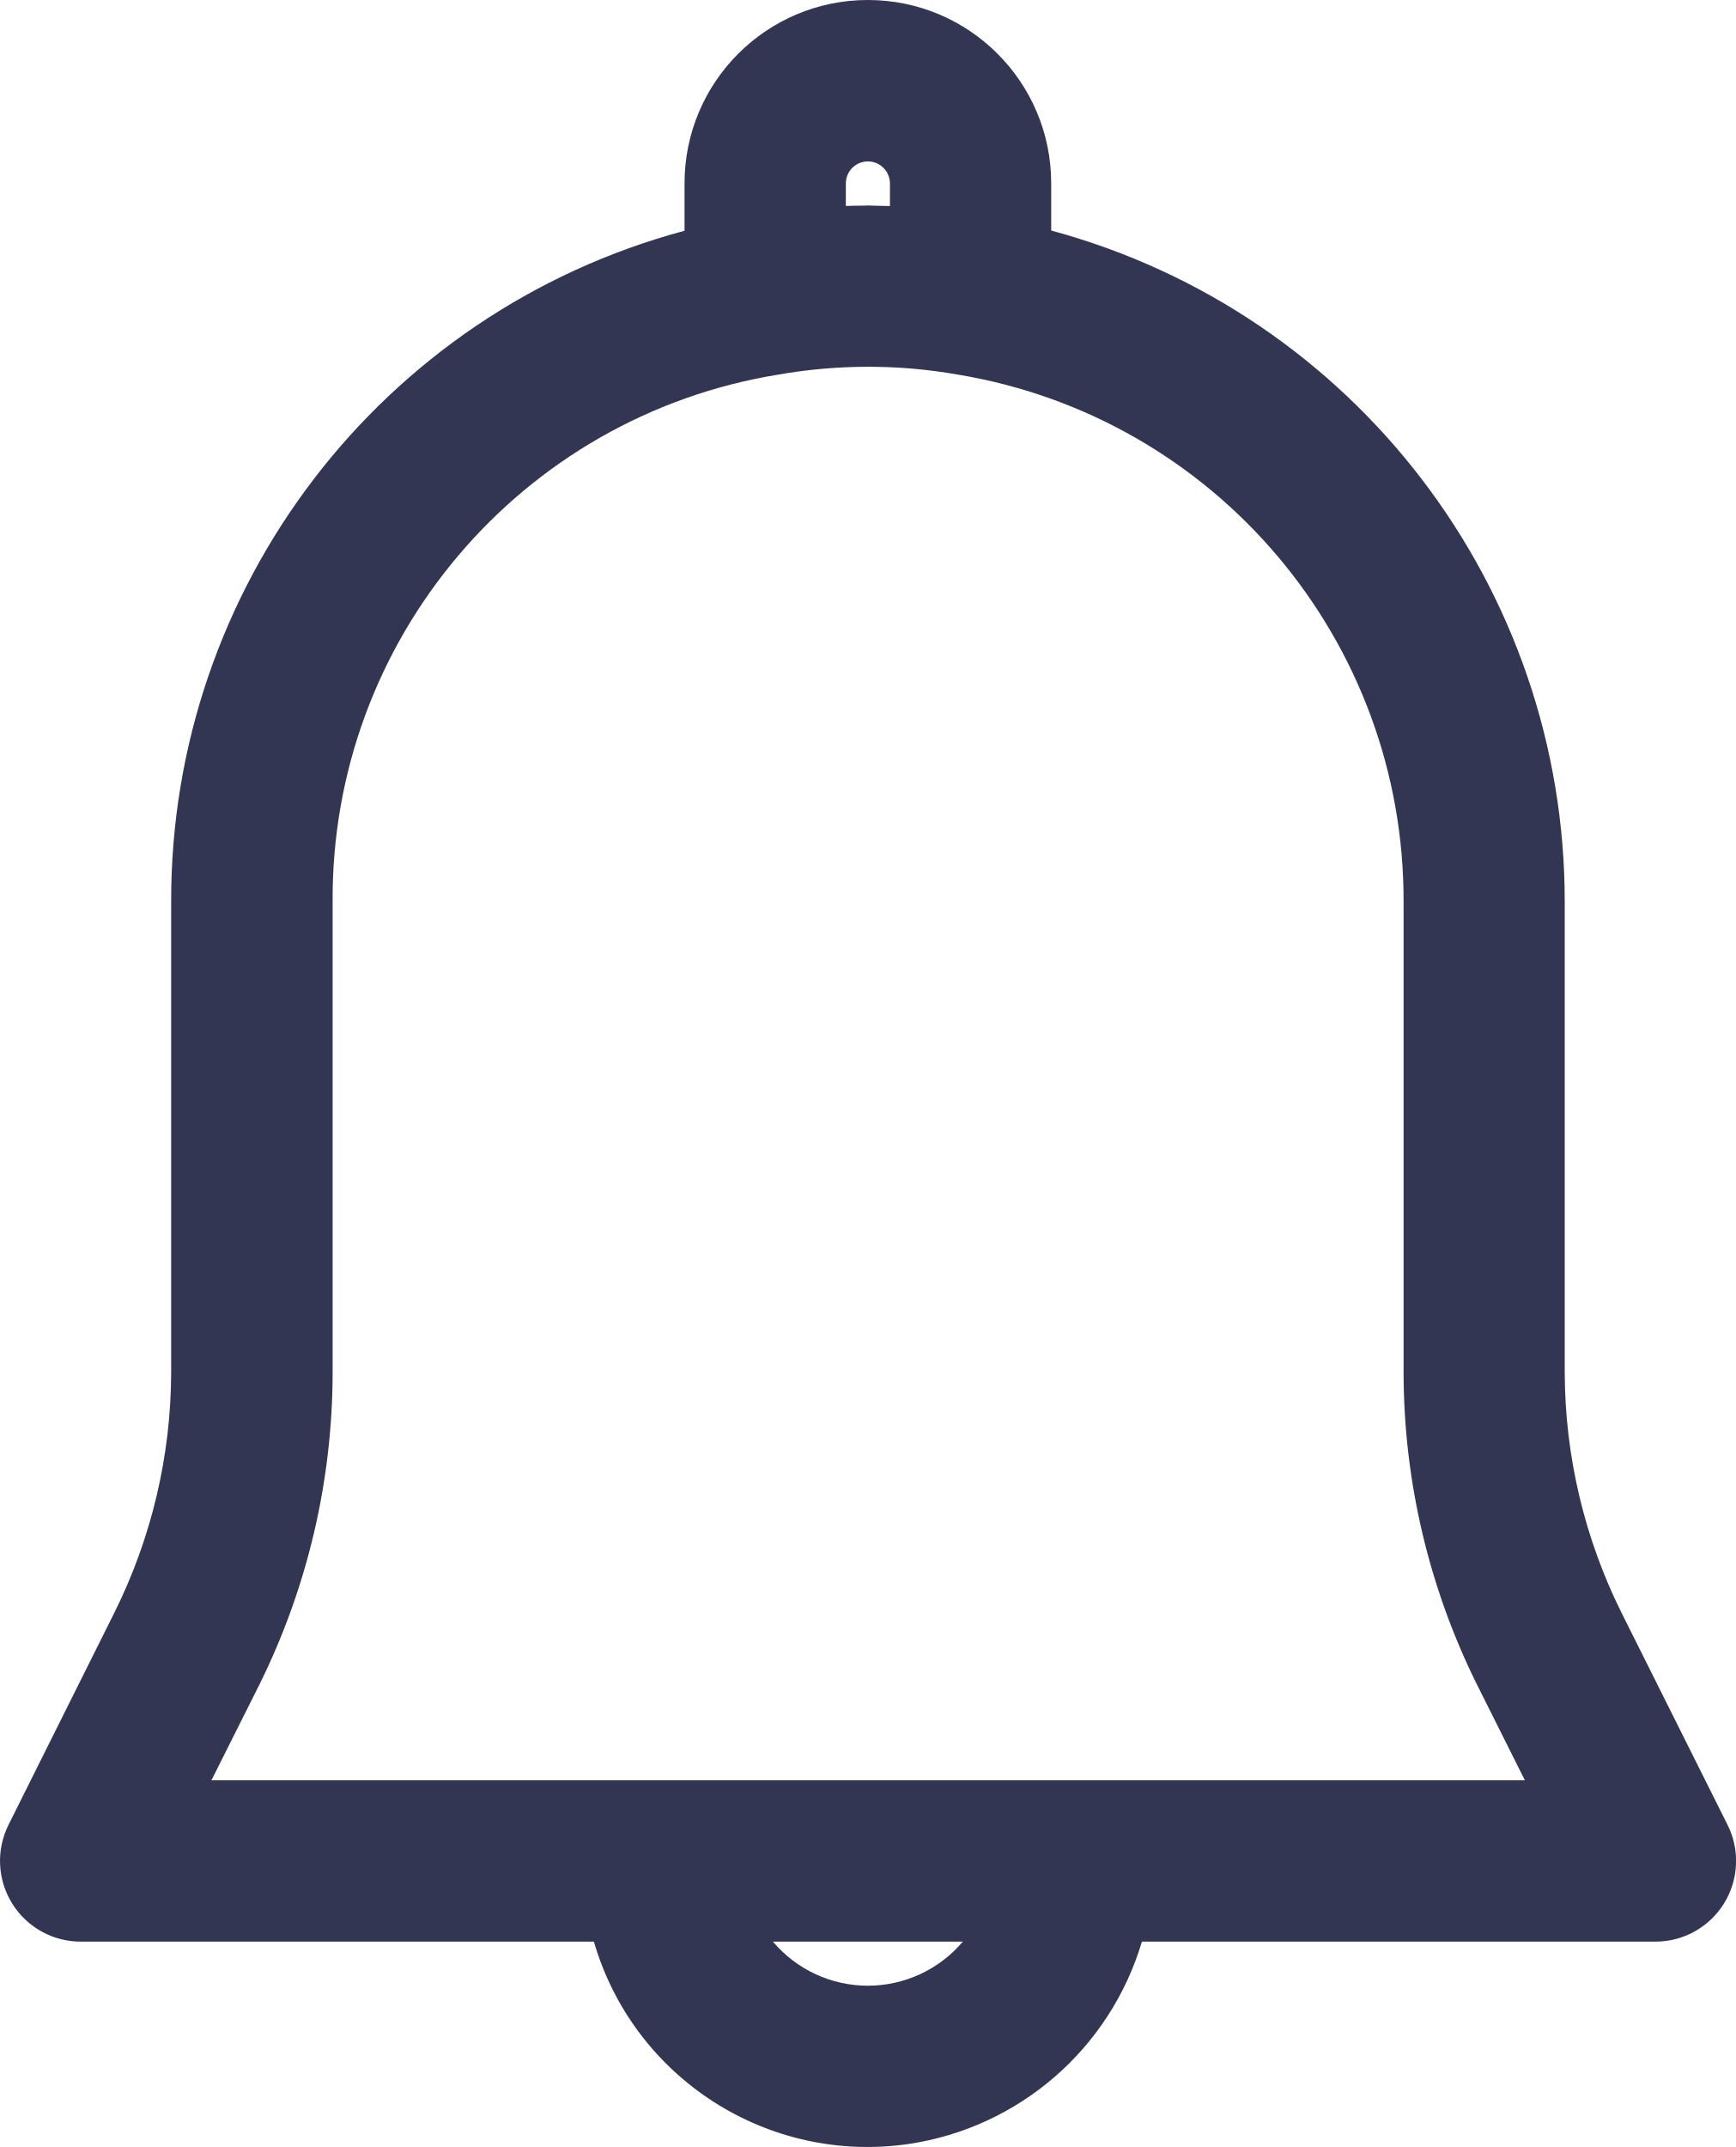
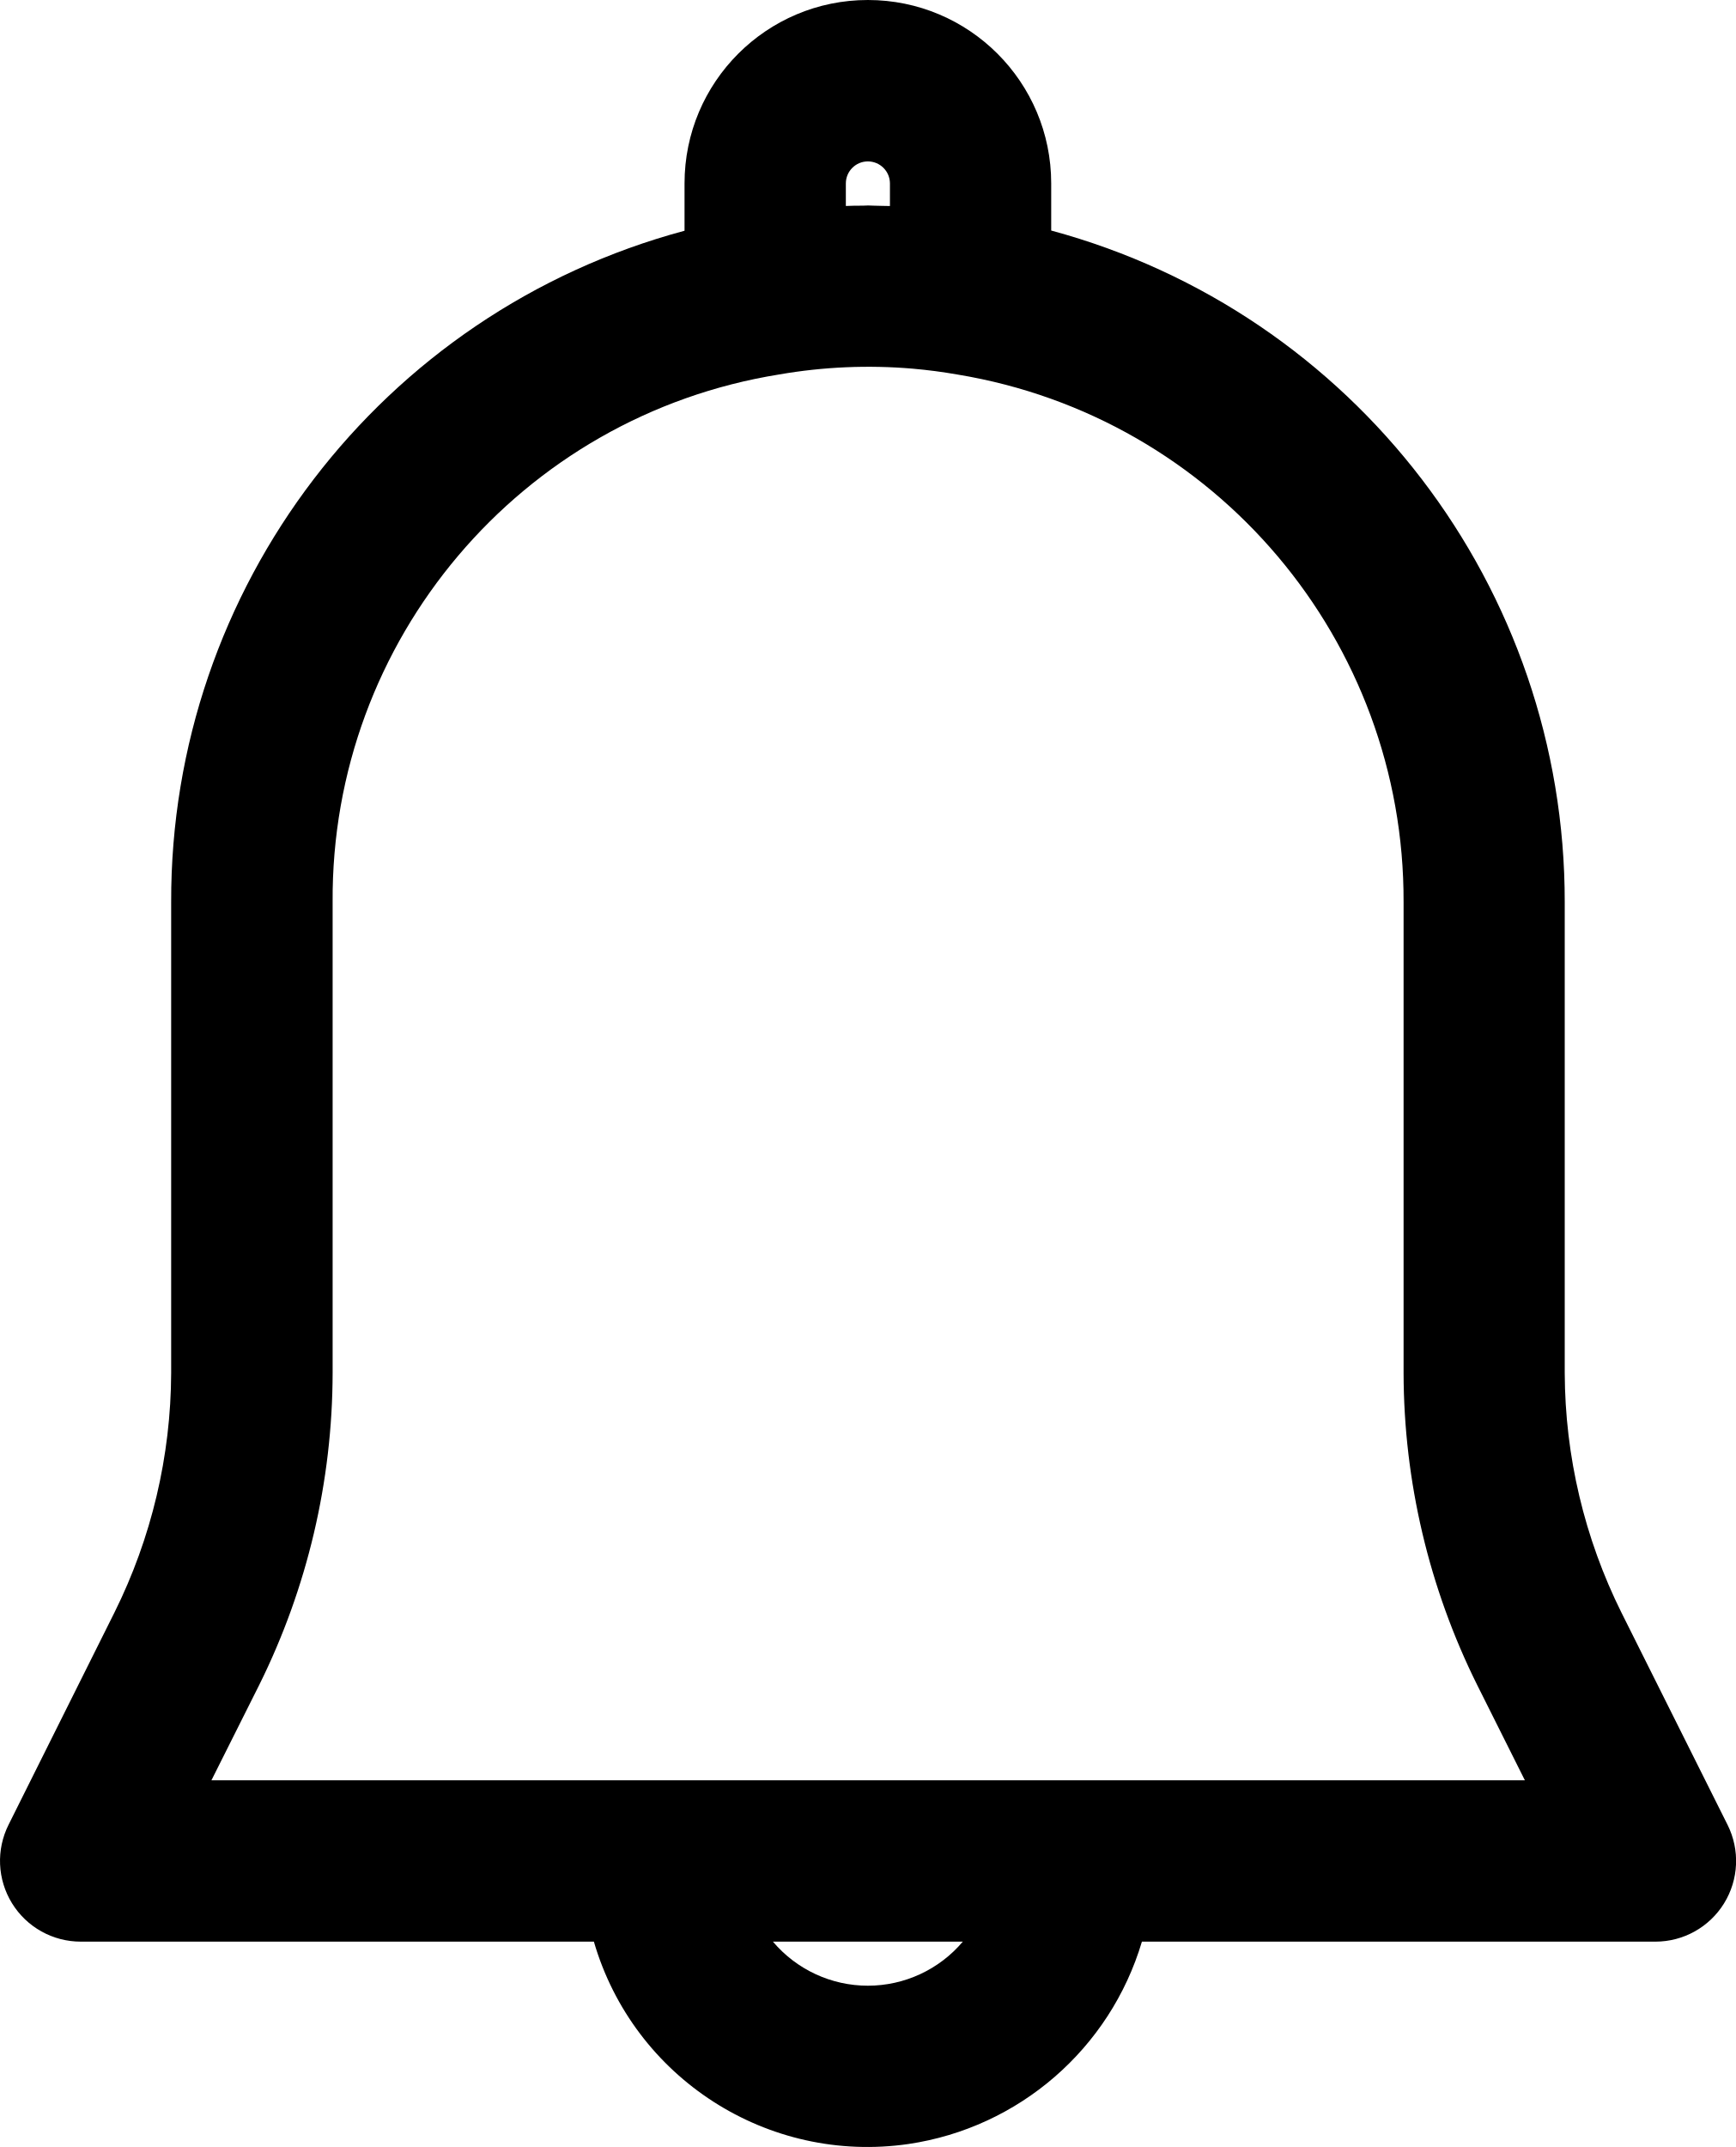
<svg xmlns="http://www.w3.org/2000/svg" id="Capa_1" data-name="Capa 1" viewBox="0 0 336.62 416.21">
  <defs>
    <style>.cls-1{fill:#333652;}</style>
  </defs>
-   <path class="cls-1" d="M335,353.77l-20.58-41.15a105.15,105.15,0,0,1-11-46.44V174.94A134.73,134.73,0,0,0,203.84,44.69V35.55a35.55,35.55,0,0,0-71.1,0v9.18A134.41,134.41,0,0,0,33.19,174.92v91.25a105,105,0,0,1-11,46.43L1.67,353.72a15.65,15.65,0,0,0,14,22.68h99.49a55.27,55.27,0,0,0,61,39.23,55.73,55.73,0,0,0,45.27-39.23H321a15.64,15.64,0,0,0,14-22.63ZM186.7,376.4a24.11,24.11,0,0,1-36.82,0ZM172.57,35.55v4.39c-1.07,0-2.12-.06-3.16-.07a14.75,14.75,0,0,0-2.1,0c-1.08,0-2.17,0-3.29.06V35.56a4.27,4.27,0,0,1,4.27-4.27h0A4.28,4.28,0,0,1,172.57,35.55ZM177,71.47c2.88.25,5.79.63,8.69,1.14a103.31,103.31,0,0,1,86.48,102.31v91.27a136.46,136.46,0,0,0,14.26,60.43l9.26,18.5H41l9.29-18.53a136.56,136.56,0,0,0,14.21-60.41V174.89a102.92,102.92,0,0,1,86.6-102.3A101.19,101.19,0,0,1,177,71.47Z" />
+   <path className="cls-1" d="M335,353.77l-20.58-41.15a105.15,105.15,0,0,1-11-46.44V174.94A134.73,134.73,0,0,0,203.84,44.69V35.55a35.55,35.55,0,0,0-71.1,0v9.18A134.41,134.41,0,0,0,33.19,174.92v91.25a105,105,0,0,1-11,46.43L1.67,353.72a15.65,15.65,0,0,0,14,22.68h99.49a55.27,55.27,0,0,0,61,39.23,55.73,55.73,0,0,0,45.27-39.23H321a15.64,15.64,0,0,0,14-22.63ZM186.7,376.4a24.11,24.11,0,0,1-36.82,0ZM172.57,35.55v4.39c-1.07,0-2.12-.06-3.16-.07a14.75,14.75,0,0,0-2.1,0c-1.08,0-2.17,0-3.29.06V35.56a4.27,4.27,0,0,1,4.27-4.27h0A4.28,4.28,0,0,1,172.57,35.55ZM177,71.47c2.88.25,5.79.63,8.69,1.14a103.31,103.31,0,0,1,86.48,102.31v91.27a136.46,136.46,0,0,0,14.26,60.43l9.26,18.5H41l9.29-18.53a136.56,136.56,0,0,0,14.21-60.41V174.89a102.92,102.92,0,0,1,86.6-102.3A101.19,101.19,0,0,1,177,71.47Z" />
</svg>
